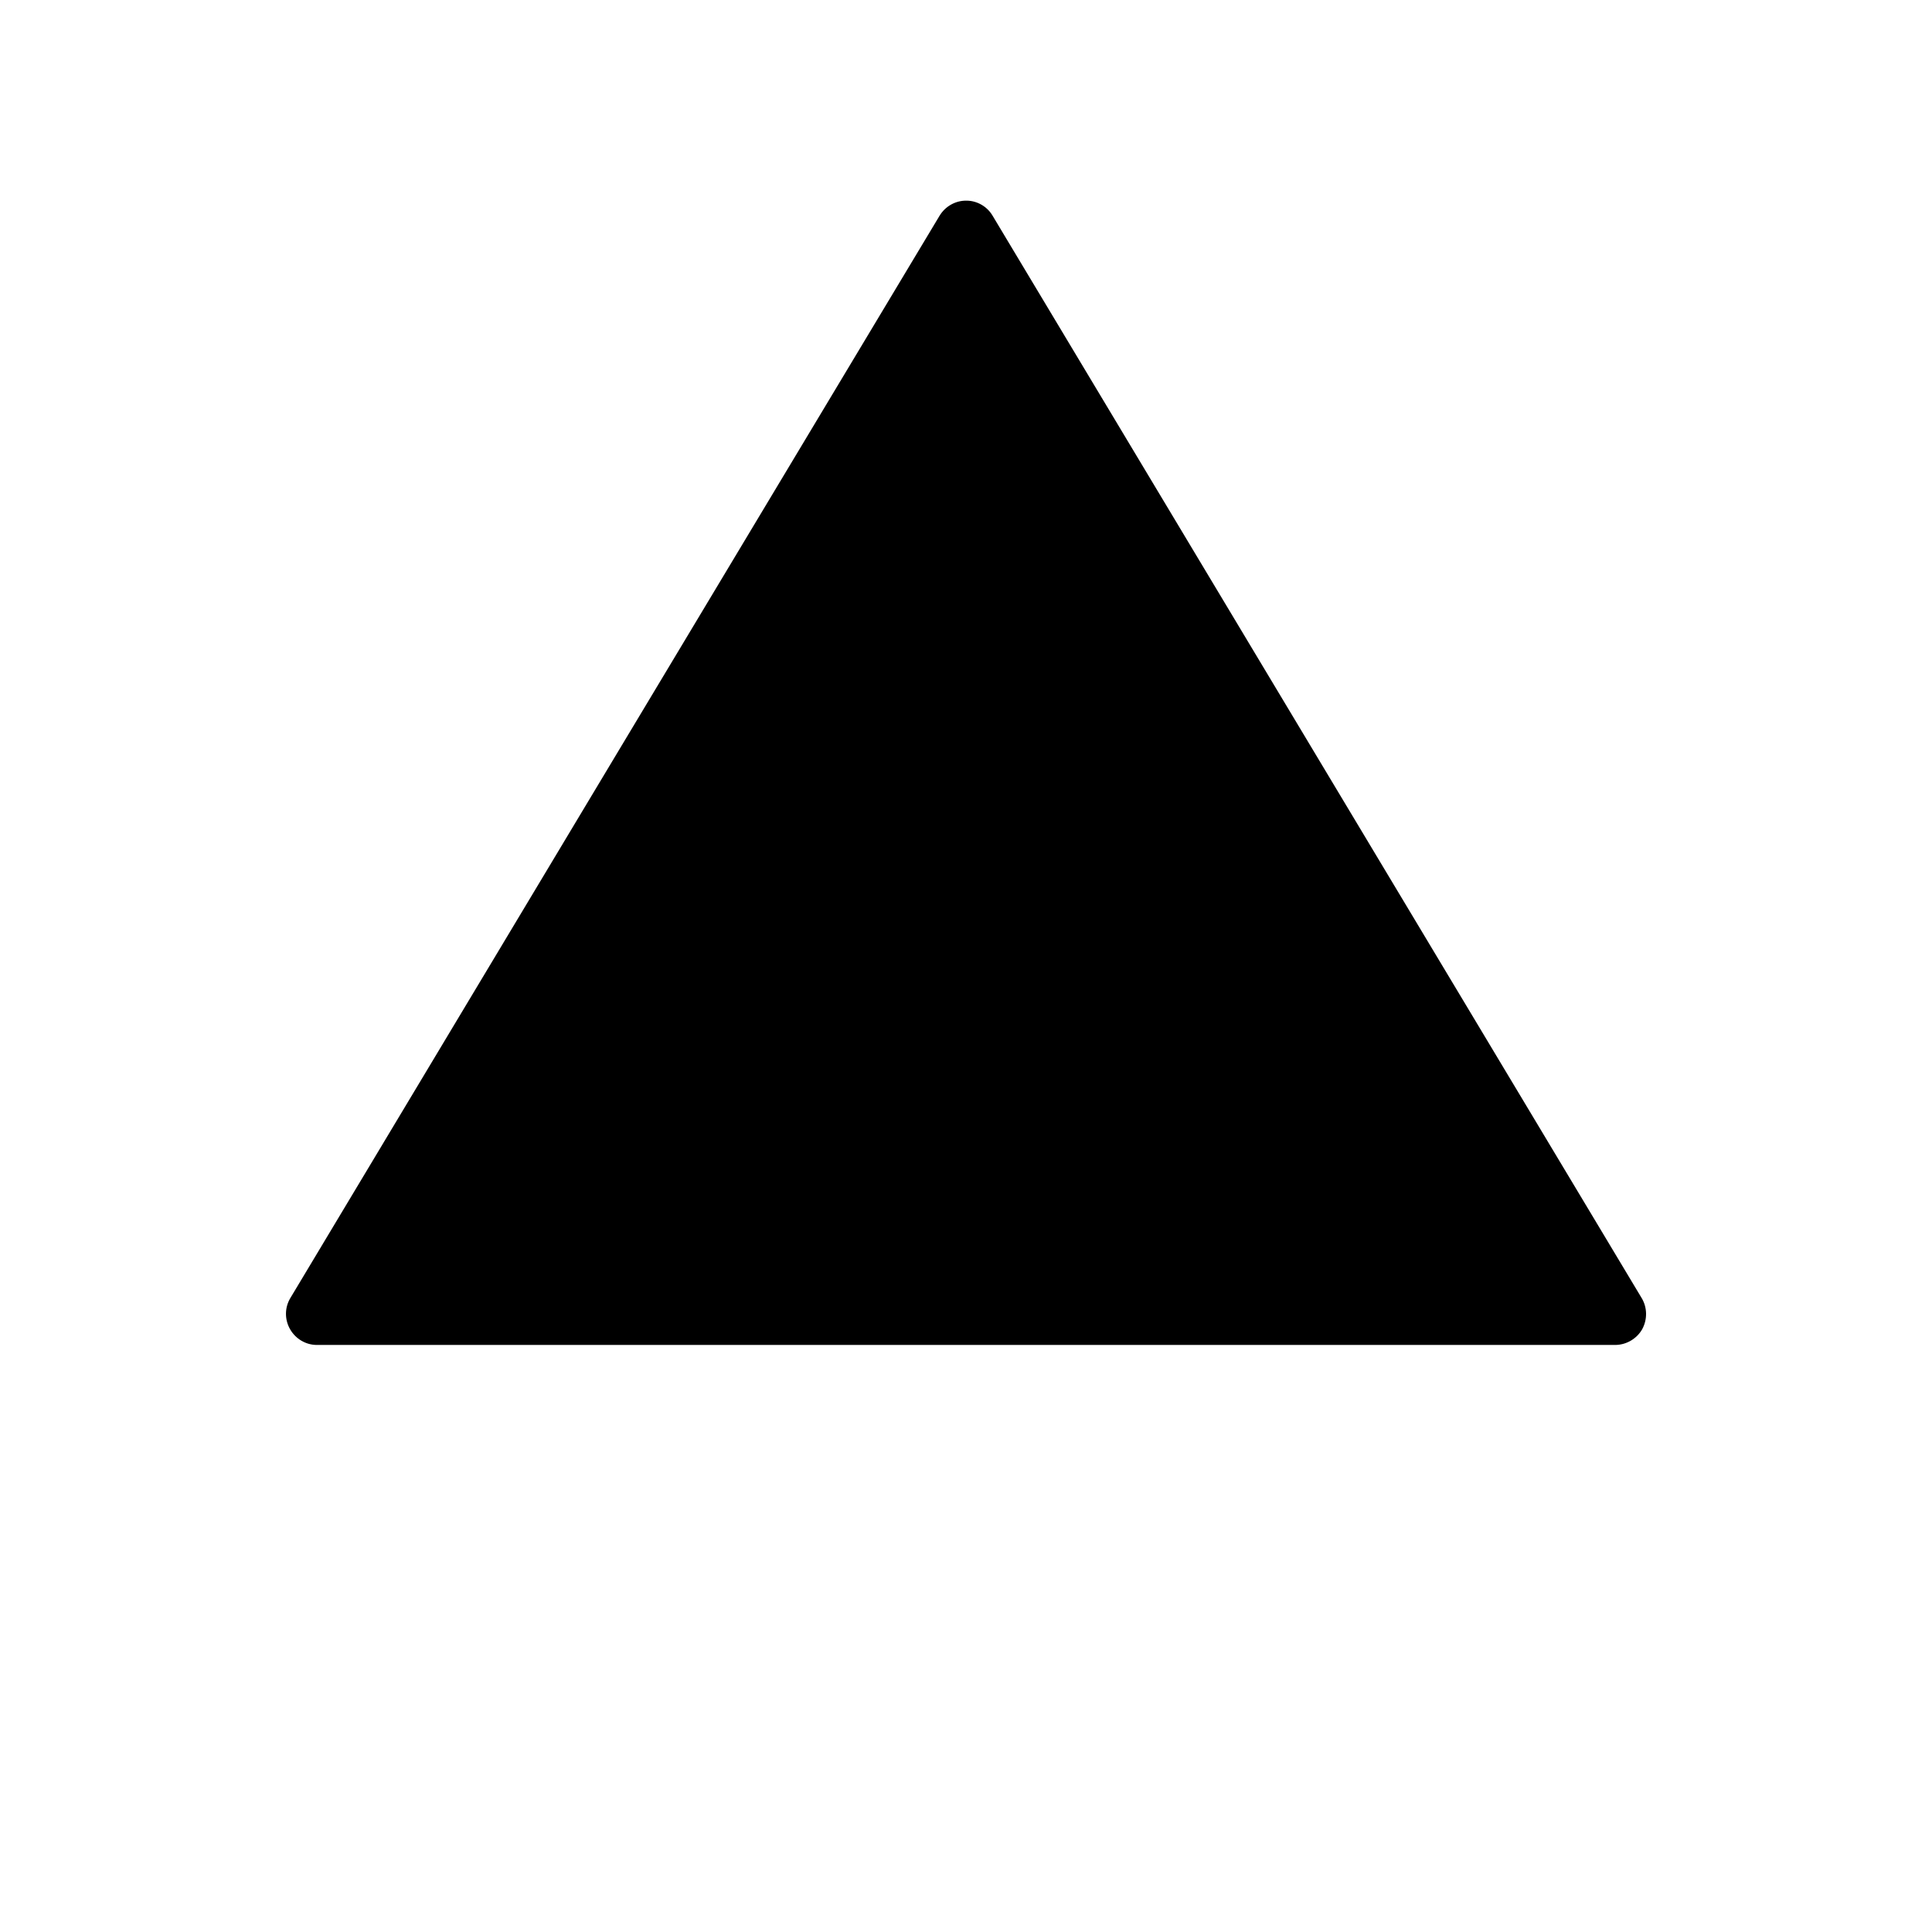
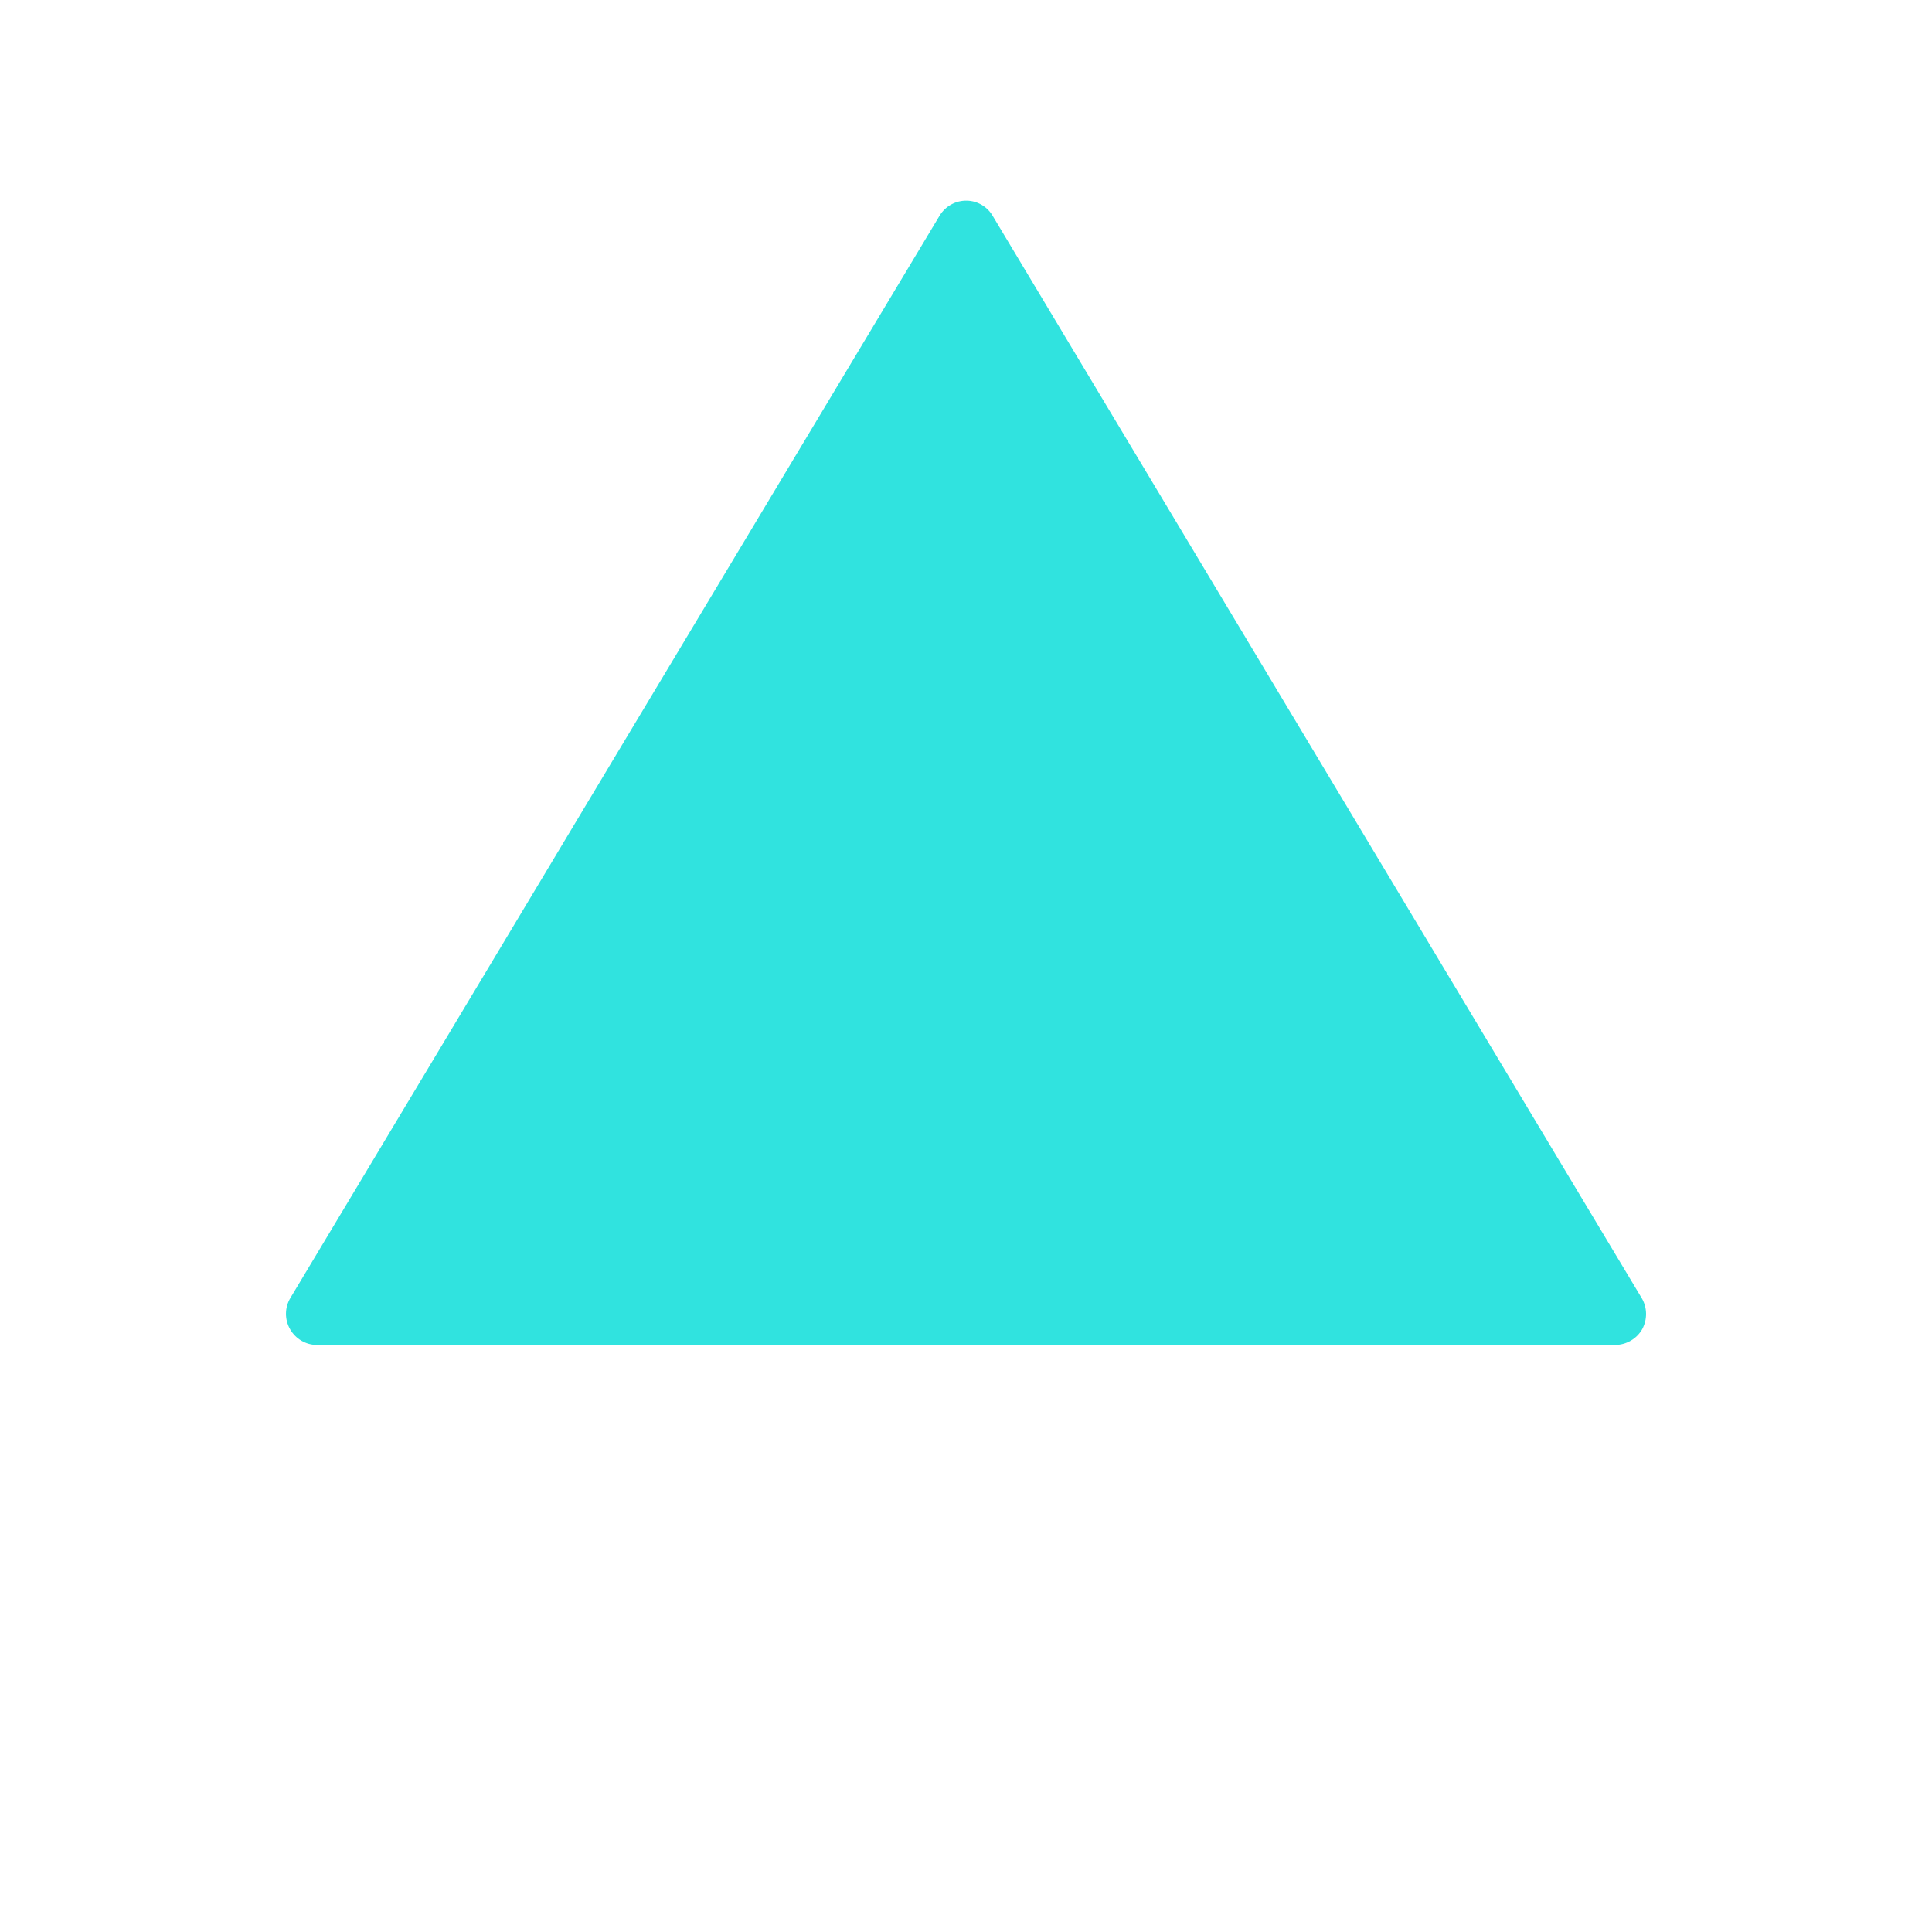
<svg xmlns="http://www.w3.org/2000/svg" version="1.2" viewBox="0 0 700 700" width="700" height="700">
  <style>
- 		.s0 { fill: #000000 } 
+ 		.s0 { fill: #30E3DF } 
	</style>
  <g id="Layer">
    <path id="Layer" fill-rule="evenodd" class="s0" d="m350.3 72.7c-4-0.1-7.8 2-9.9 5.5l-117.6 196-117.6 196.1c-2.1 3.5-2.1 7.8-0.1 11.3 2 3.5 5.7 5.7 9.7 5.7h470.4c4 0 7.8-2.2 9.8-5.7 1.9-3.5 1.9-7.8-0.2-11.3l-117.6-196.1-117.6-196.1c-1.9-3.2-5.4-5.3-9.2-5.4z" />
  </g>
</svg>
